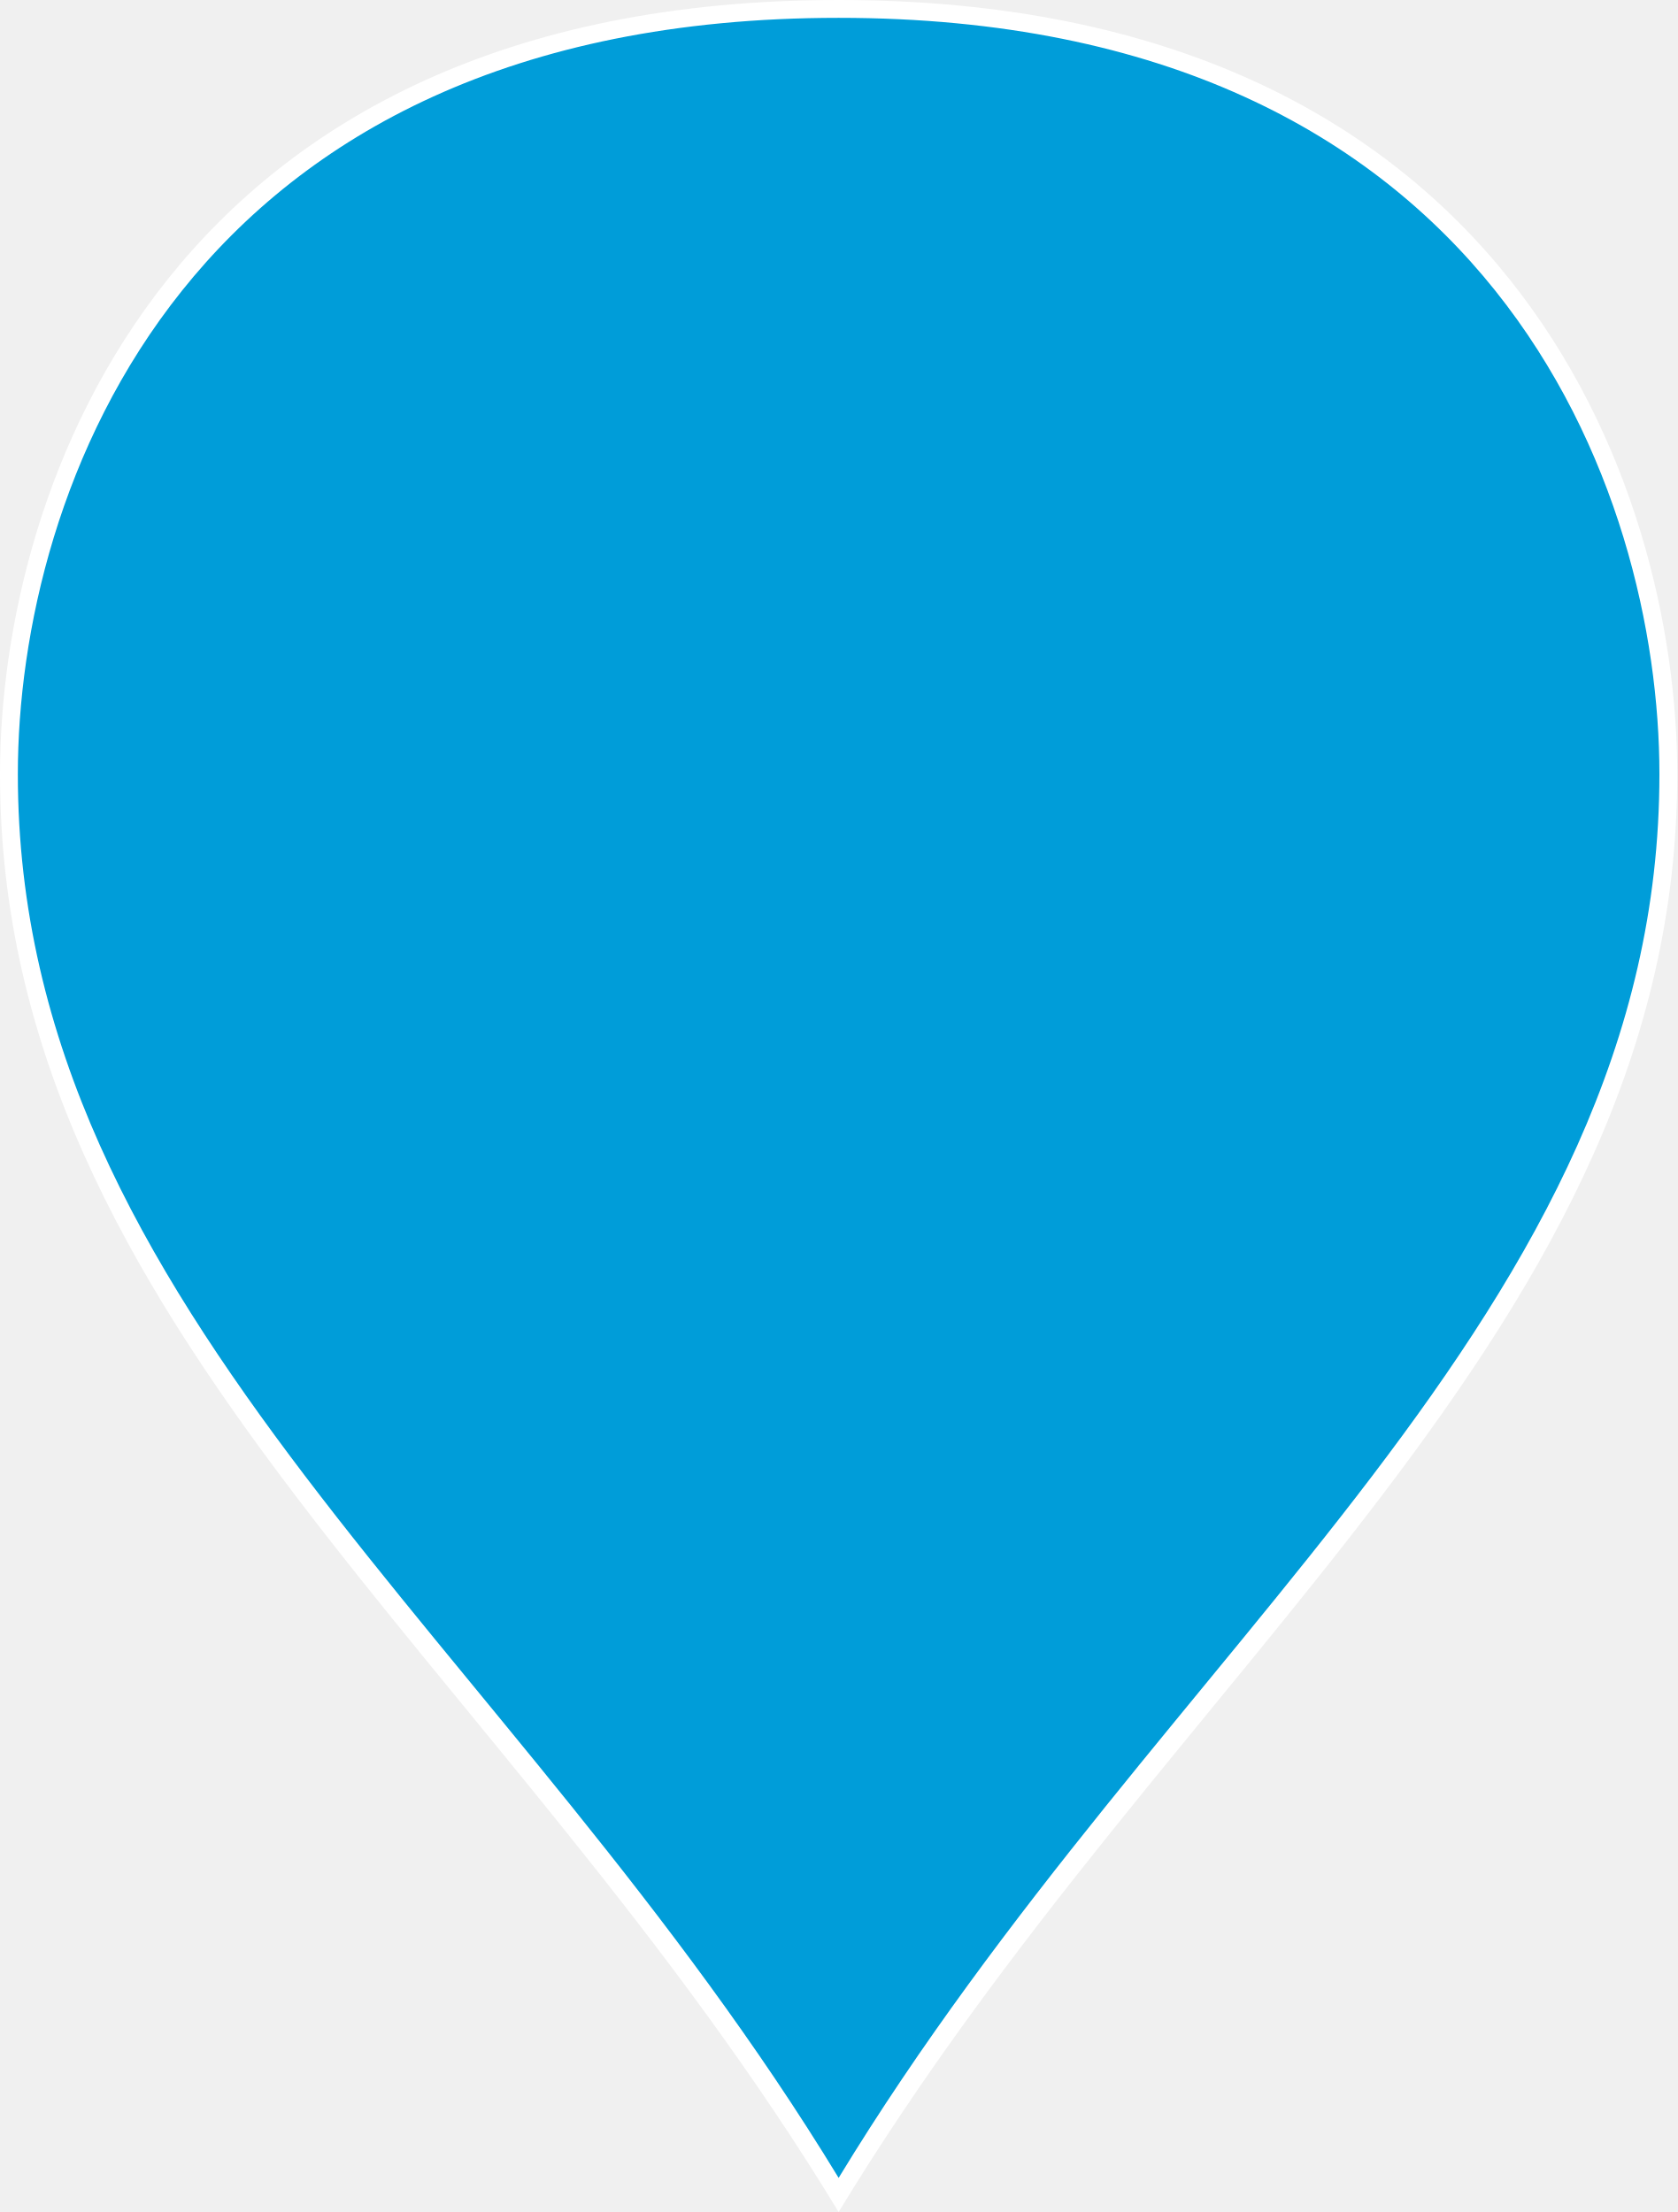
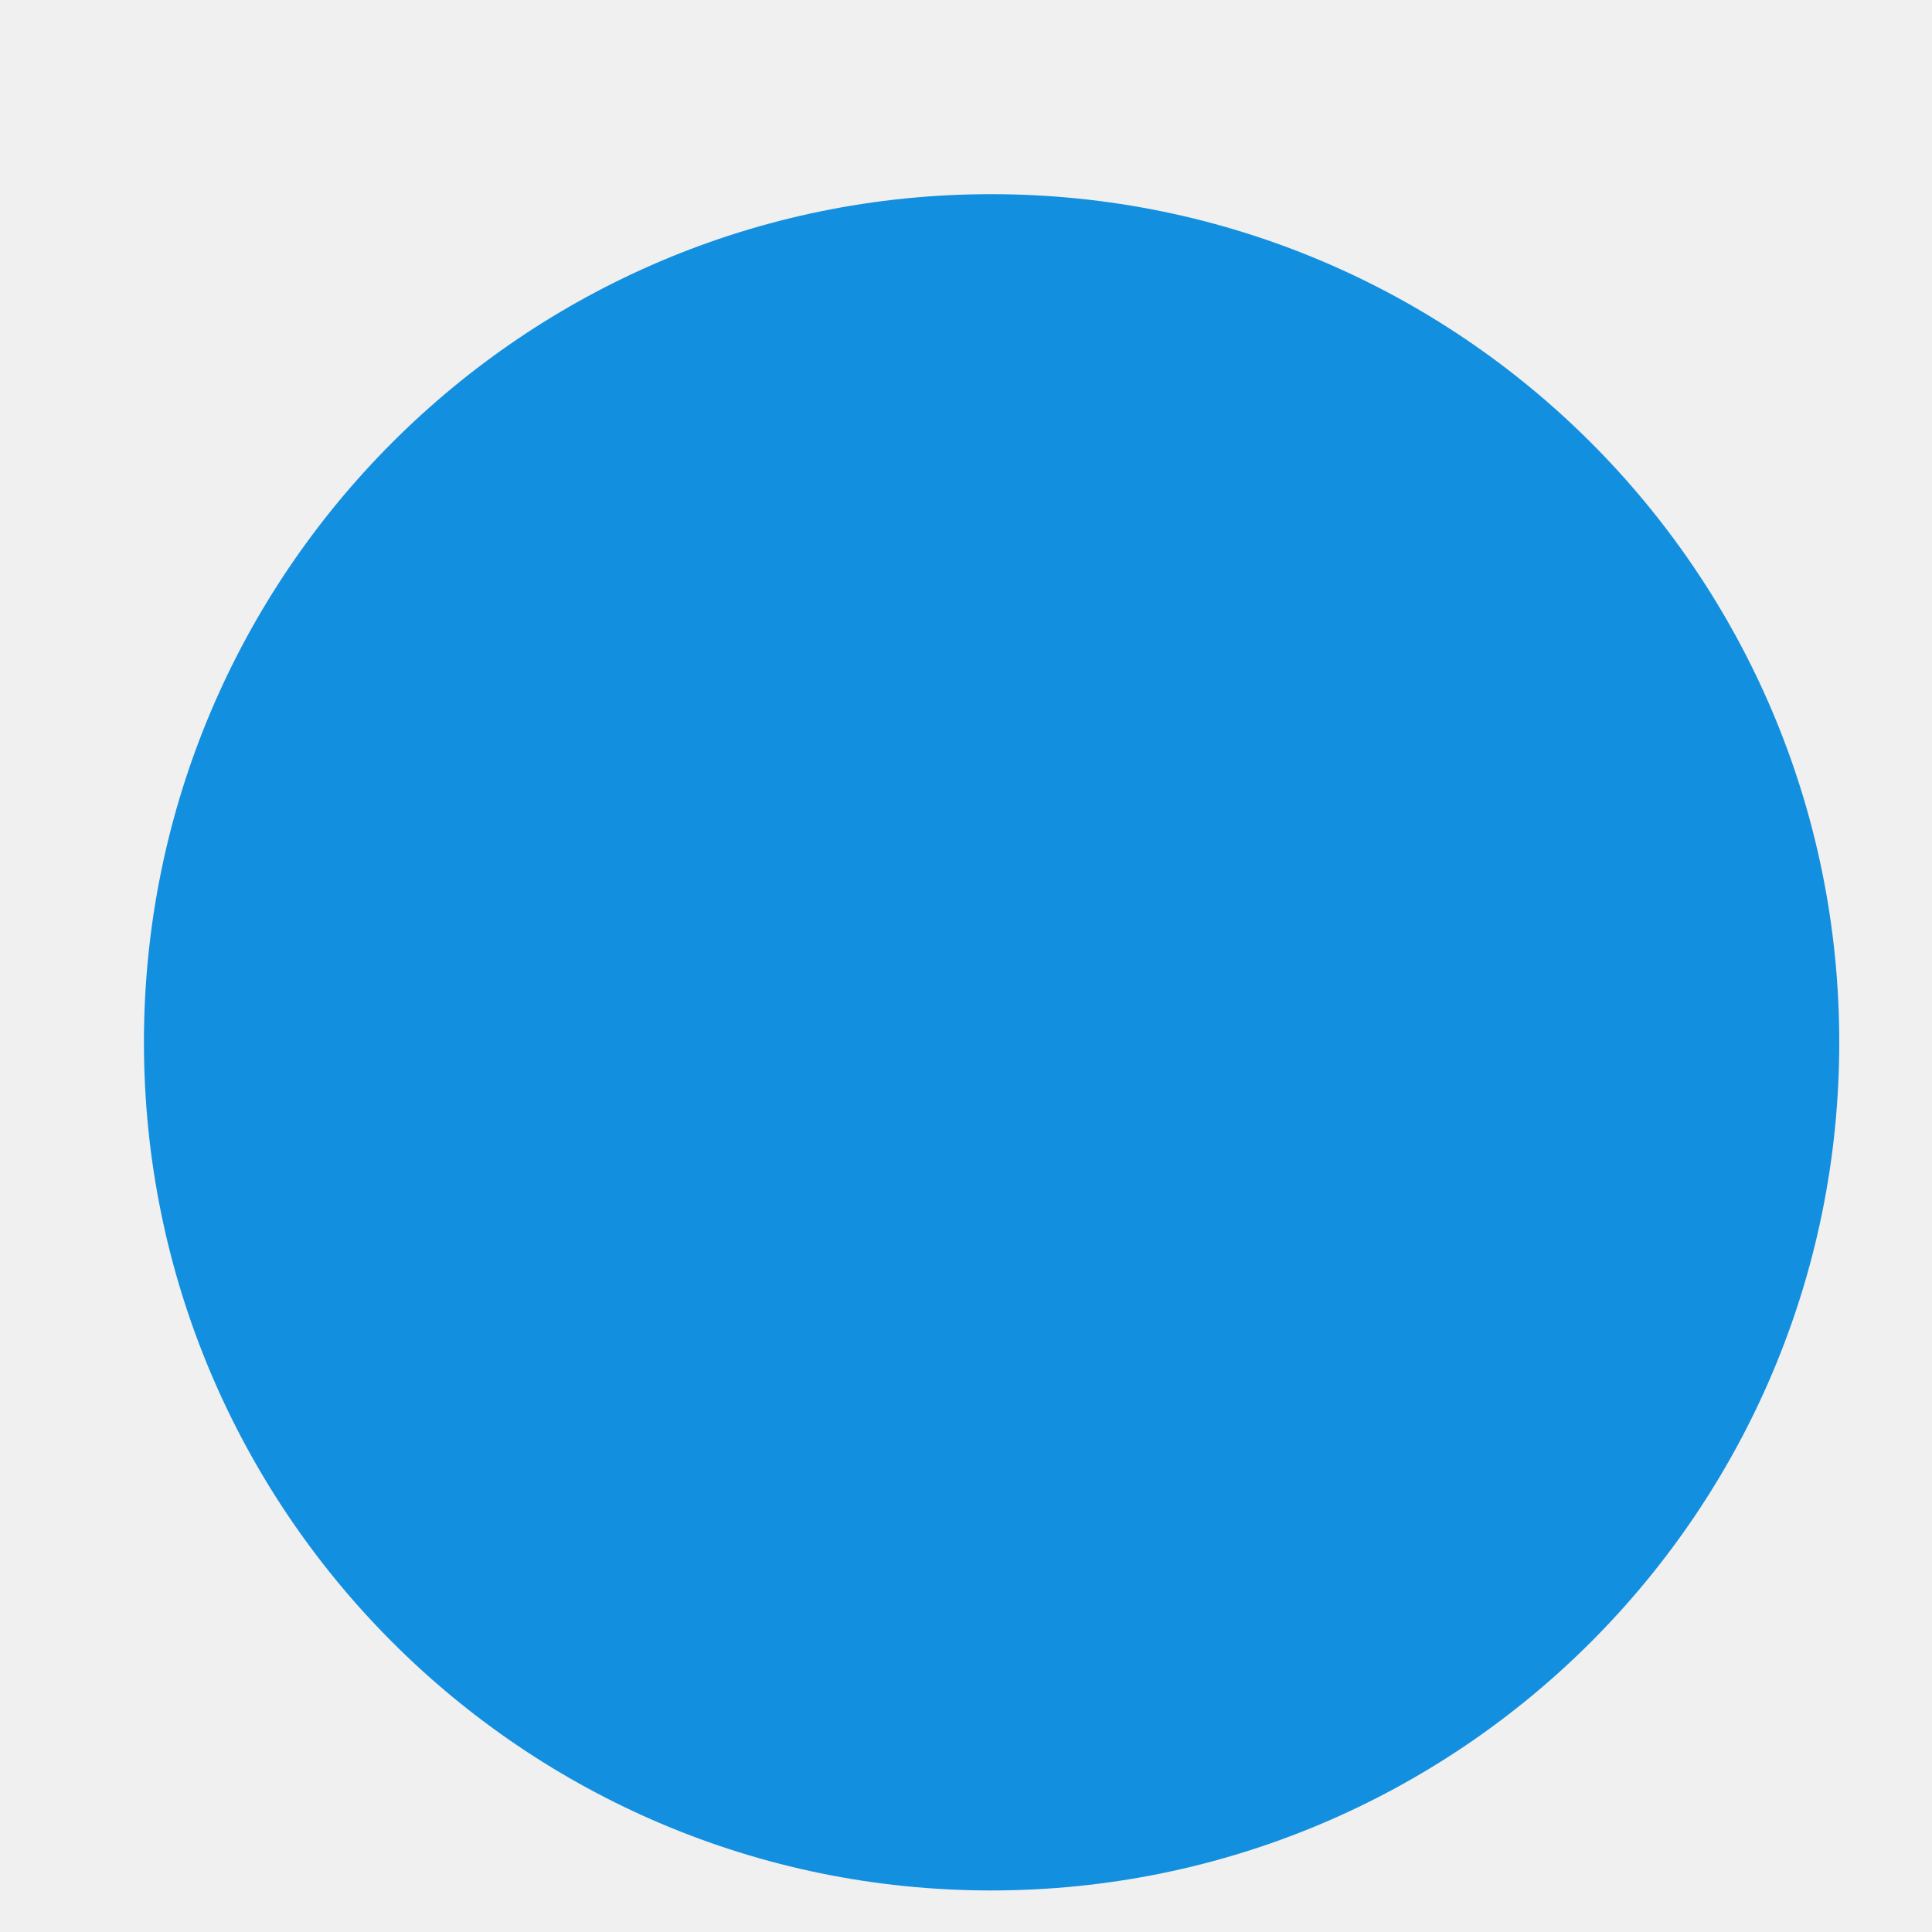
- <svg xmlns="http://www.w3.org/2000/svg" version="1.1" width="94px" height="124px">
-   <g transform="matrix(1 0 0 1 -1166 -230 )">
-     <path d="M 1213 353.044  C 1194.4 322.412  1166.5 304.032  1166.5 273.4  C 1166.5 257.466  1175.8 230.5  1213 230.5  C 1250.2 230.5  1259.5 257.466  1259.5 273.4  C 1259.5 304.032  1231.6 322.412  1213 353.044  Z " fill-rule="nonzero" fill="#009dd9" stroke="none" />
-     <path d="M 1213 354  C 1194.2 323  1166 304.4  1166 273.4  C 1166 257.28  1175.4 230  1213 230  C 1250.6 230  1260 257.28  1260 273.4  C 1260 304.4  1231.8 323  1213 354  Z M 1213 352.088  C 1231.4 321.823  1259 303.665  1259 273.4  C 1259 257.651  1249.8 231  1213 231  C 1176.2 231  1167 257.651  1167 273.4  C 1167 303.665  1194.6 321.823  1213 352.088  Z " fill-rule="nonzero" fill="#ffffff" stroke="none" />
+ <svg xmlns="http://www.w3.org/2000/svg" version="1.1" width="2px" height="2px">
+   <g transform="matrix(1 0 0 1 -2487 -531 )">
+     <path d="M 0.149 1.079  C 0.149 1.564  0.542 1.957  1.026 1.957  C 1.511 1.957  1.904 1.564  1.904 1.079  C 1.904 0.594  1.511 0.201  1.026 0.201  C 0.542 0.201  0.149 0.594  0.149 1.079  Z " fill-rule="nonzero" fill="#138fe0" stroke="none" transform="matrix(1 0 0 1 2487 531 )" />
  </g>
</svg>
